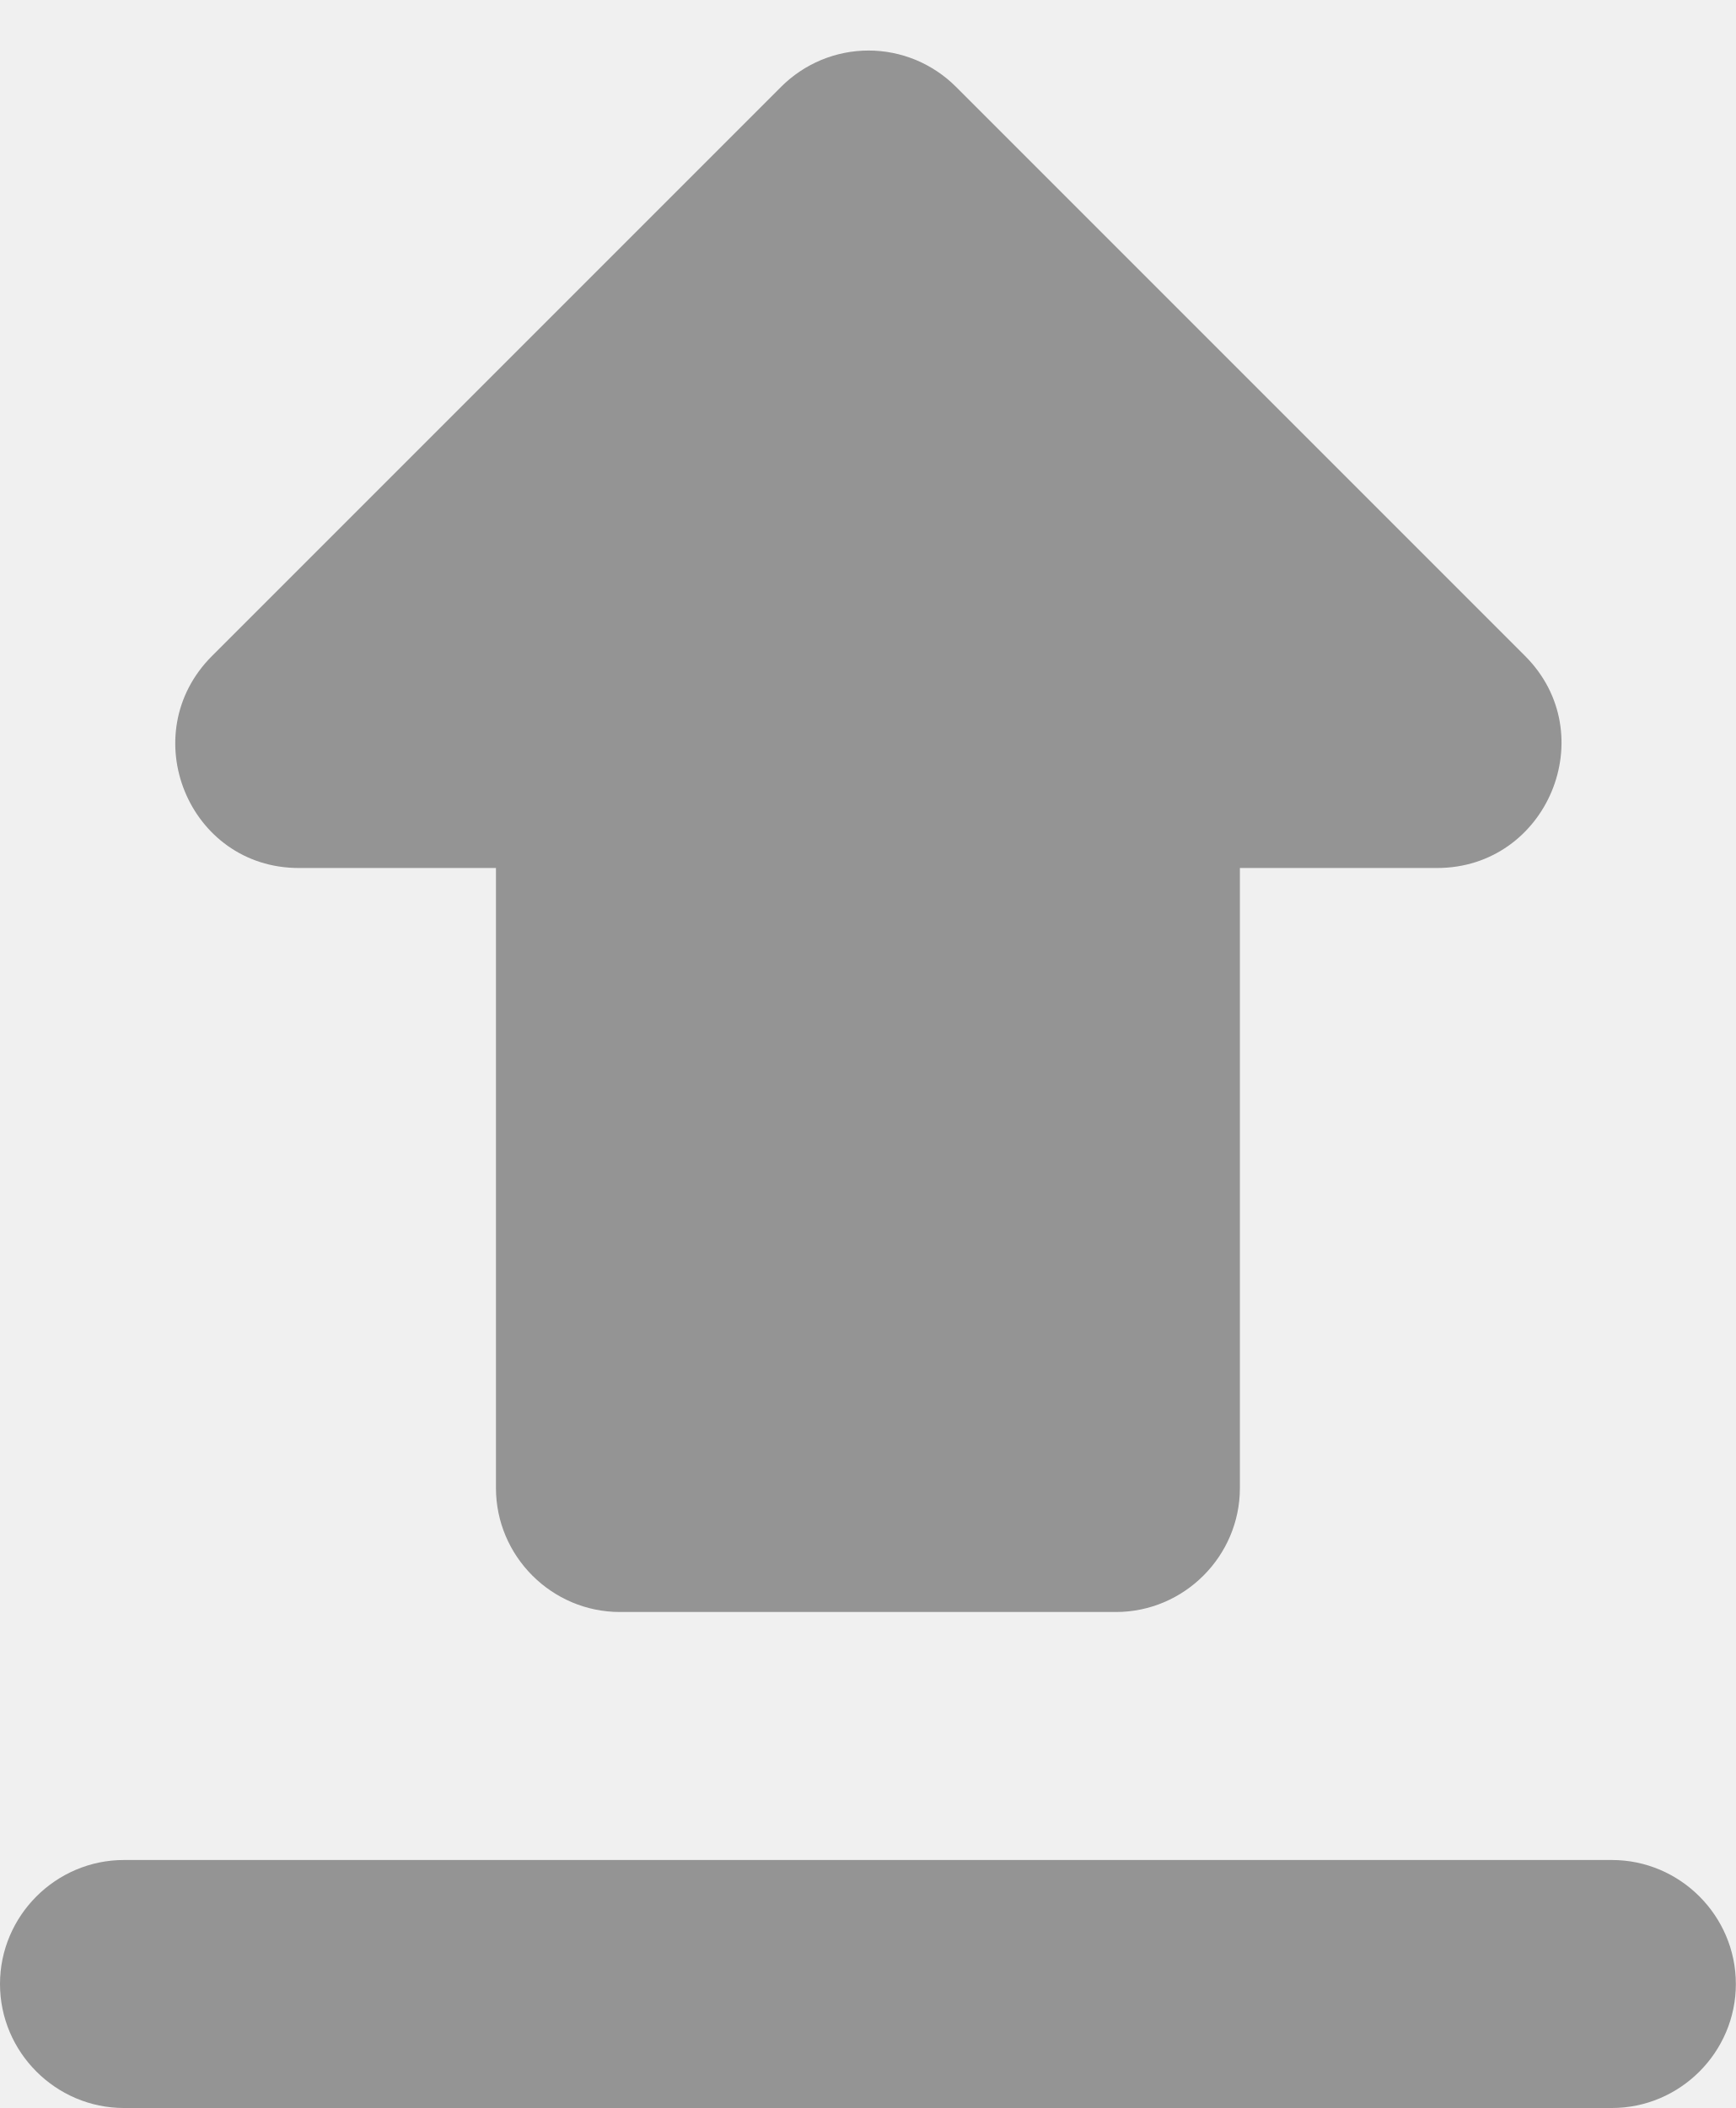
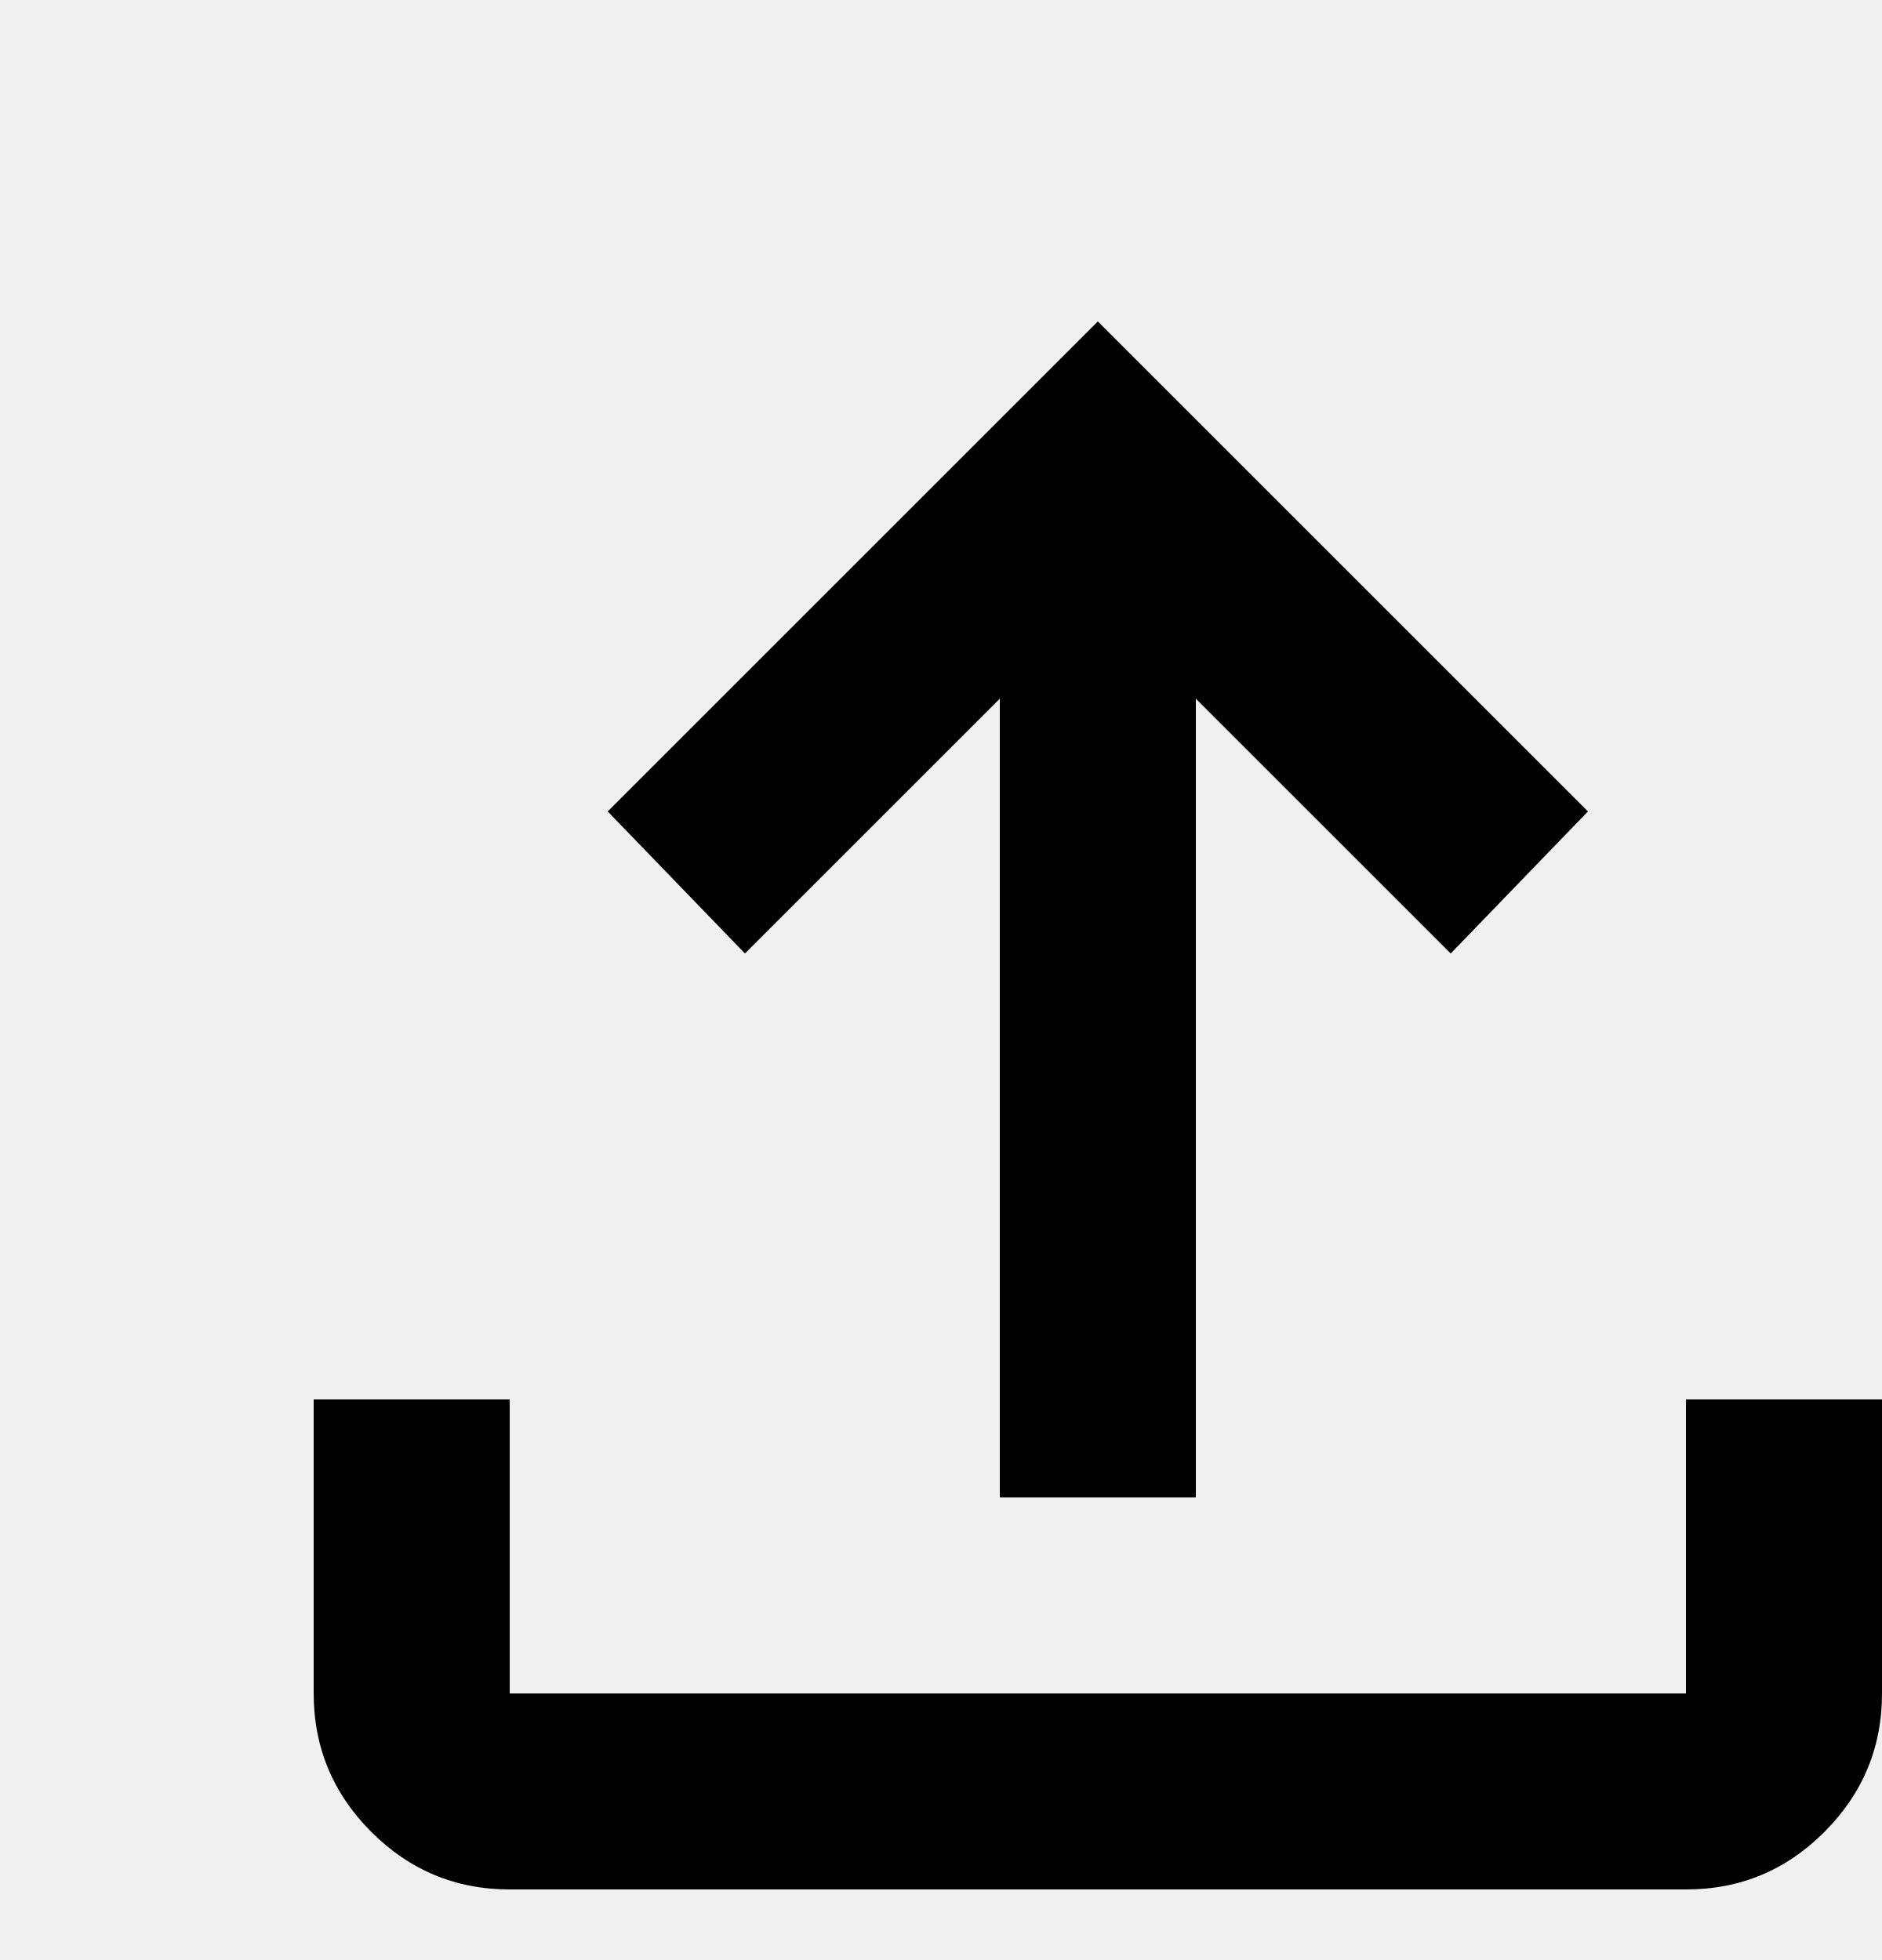
- <svg xmlns="http://www.w3.org/2000/svg" width="28" height="34" viewBox="0 0 28 34" fill="none">
-   <path d="M10 26H18C19.1 26 20 25.1 20 24V14H23.18C24.96 14 25.86 11.84 24.6 10.58L15.42 1.4C15.235 1.215 15.015 1.068 14.773 0.967C14.531 0.867 14.272 0.815 14.01 0.815C13.748 0.815 13.489 0.867 13.247 0.967C13.005 1.068 12.785 1.215 12.6 1.4L3.42 10.58C2.16 11.84 3.04 14 4.82 14H8V24C8 25.1 8.9 26 10 26ZM2 30H26C27.1 30 28 30.9 28 32C28 33.1 27.1 34 26 34H2C0.9 34 0 33.1 0 32C0 30.9 0.9 30 2 30Z" fill="#949494" />
+ <svg xmlns="http://www.w3.org/2000/svg" width="24" height="25" viewBox="0 0 24 25" fill="none">
+   <g clip-path="url(#clip0_9890_21170)">
+     <path d="M12.75 19.1V8.912L9.5 12.162L7.75 10.35L14 4.1L20.25 10.35L18.5 12.162L15.25 8.912V19.1H12.75ZM6.5 24.1C5.812 24.1 5.224 23.855 4.735 23.366C4.246 22.877 4.001 22.288 4 21.6V17.85H6.5V21.6H21.5V17.85H24V21.6C24 22.288 23.755 22.876 23.266 23.366C22.777 23.856 22.188 24.101 21.5 24.1H6.5Z" fill="black" />
+   </g>
+   <defs>
+     <clipPath id="clip0_9890_21170">
+       <rect width="24" height="24" fill="white" transform="translate(0 0.0999756)" />
+     </clipPath>
+   </defs>
</svg>
